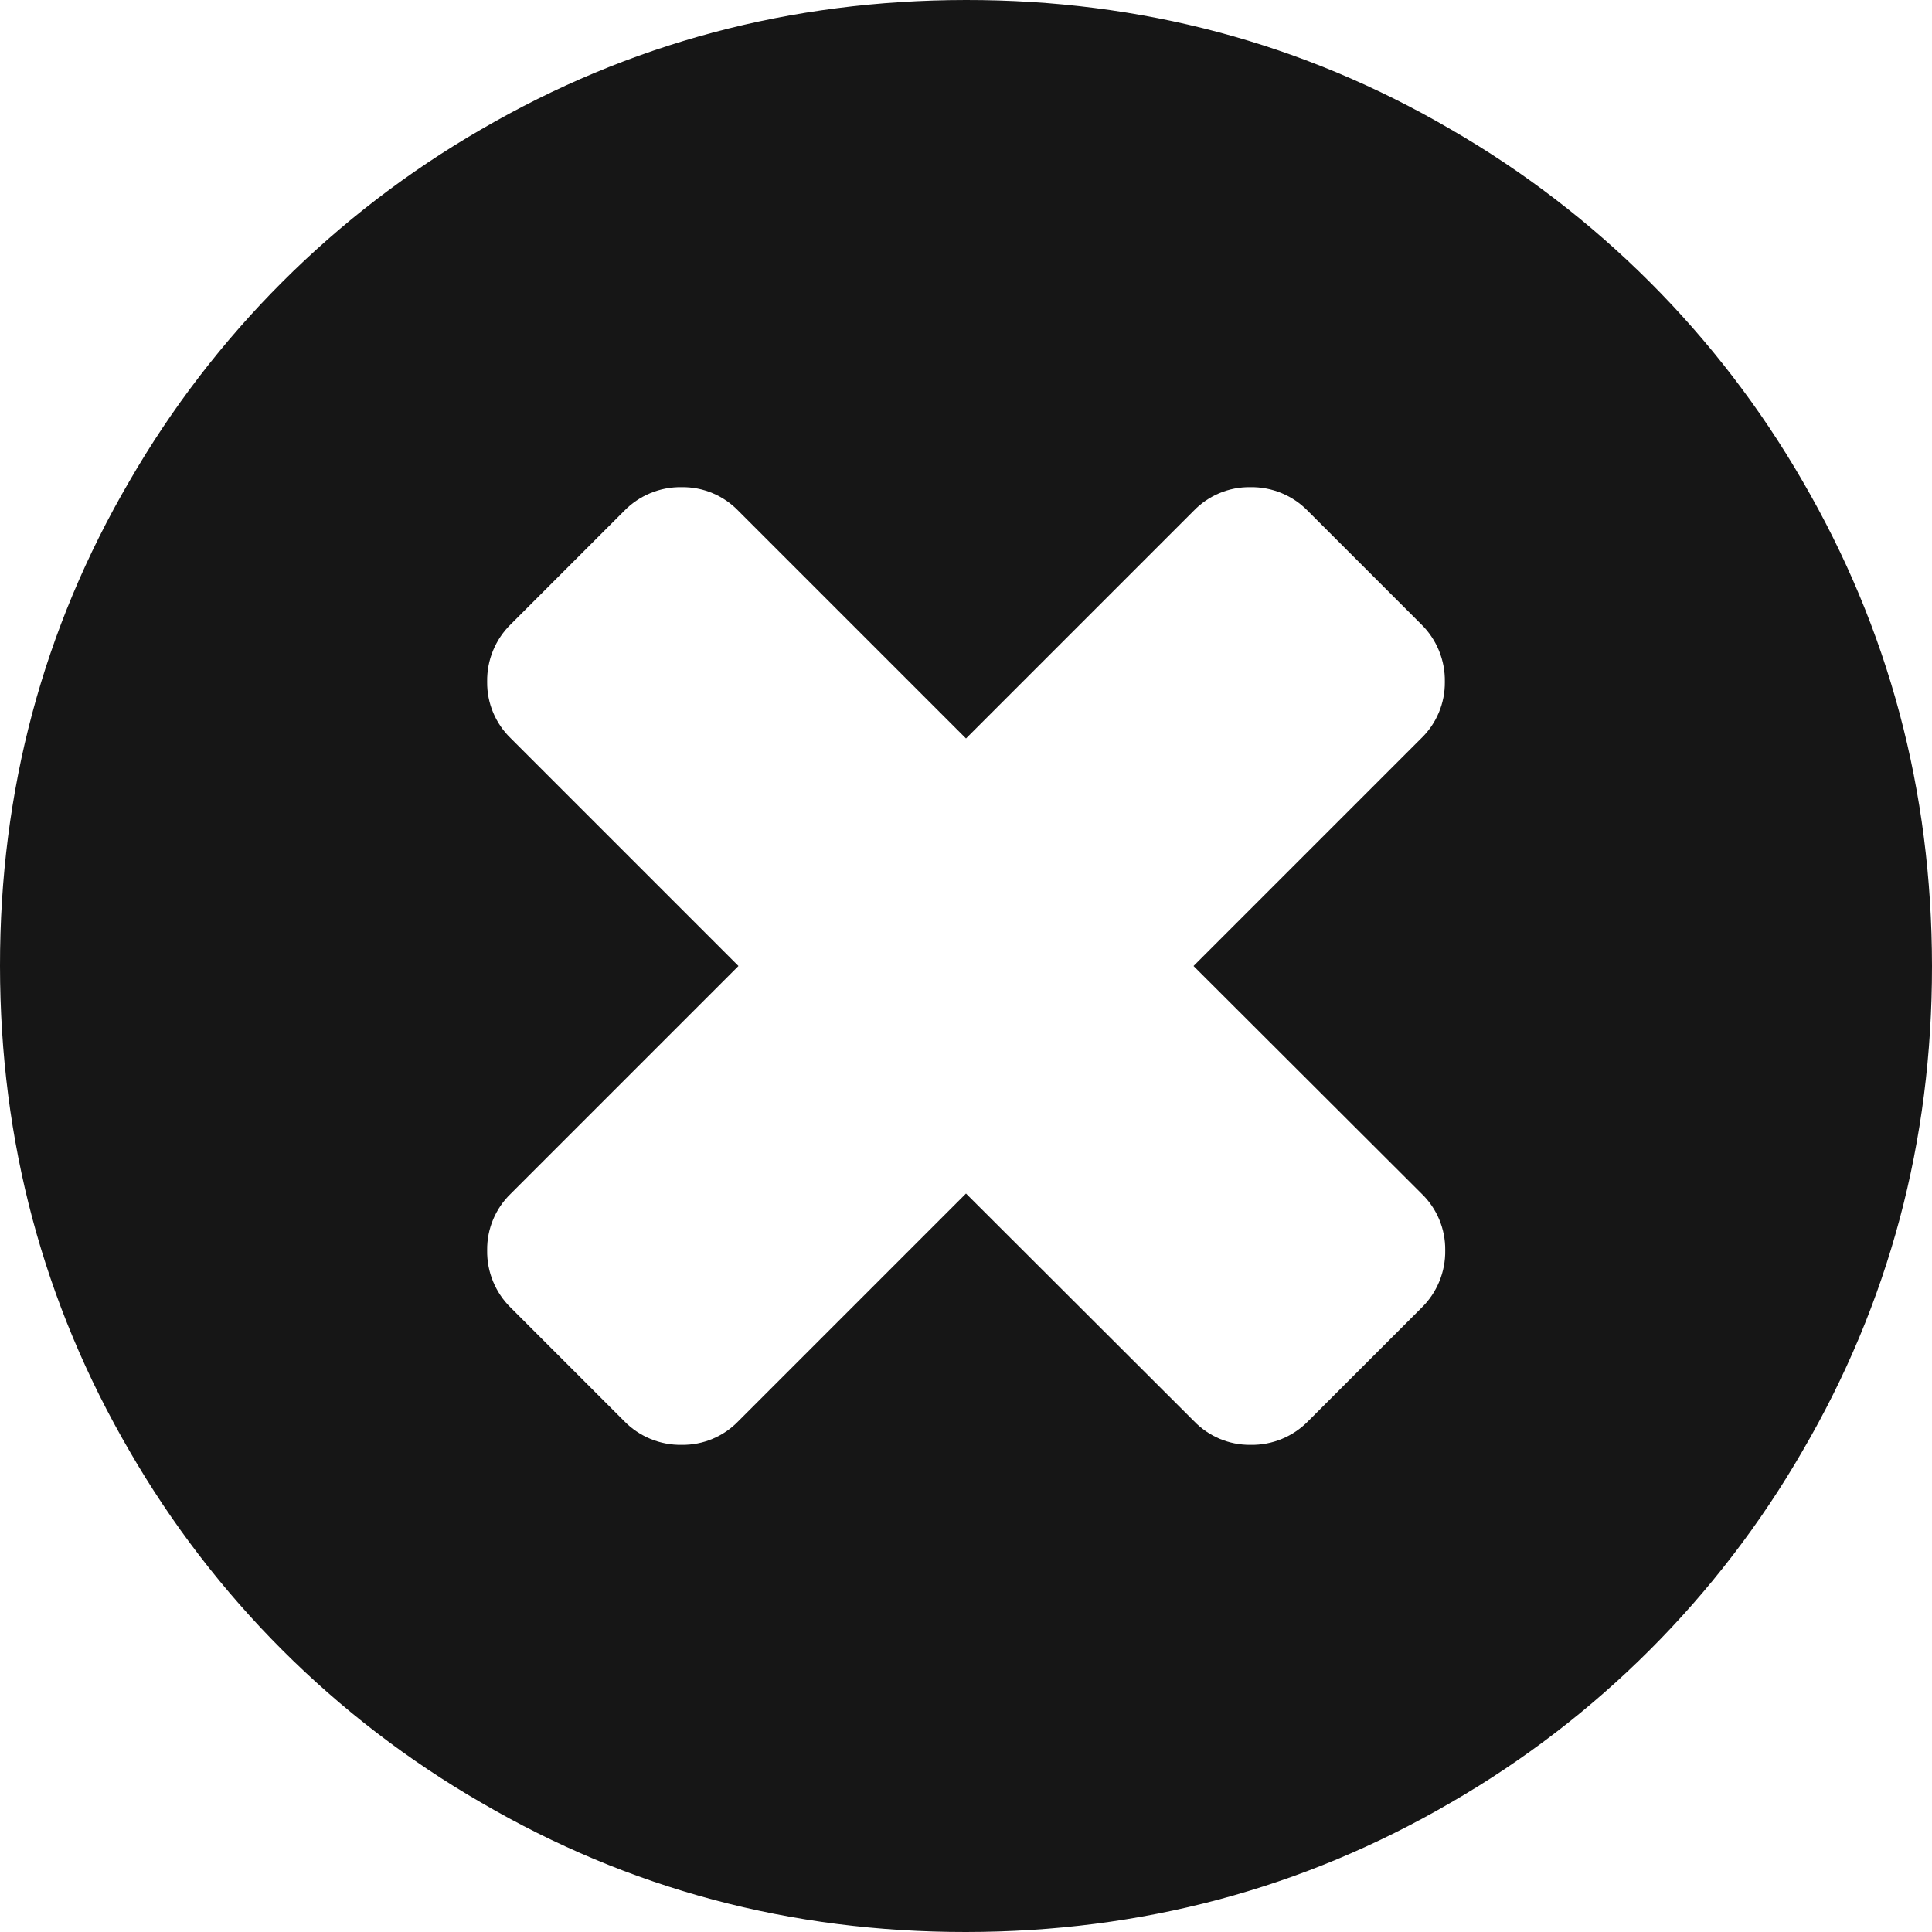
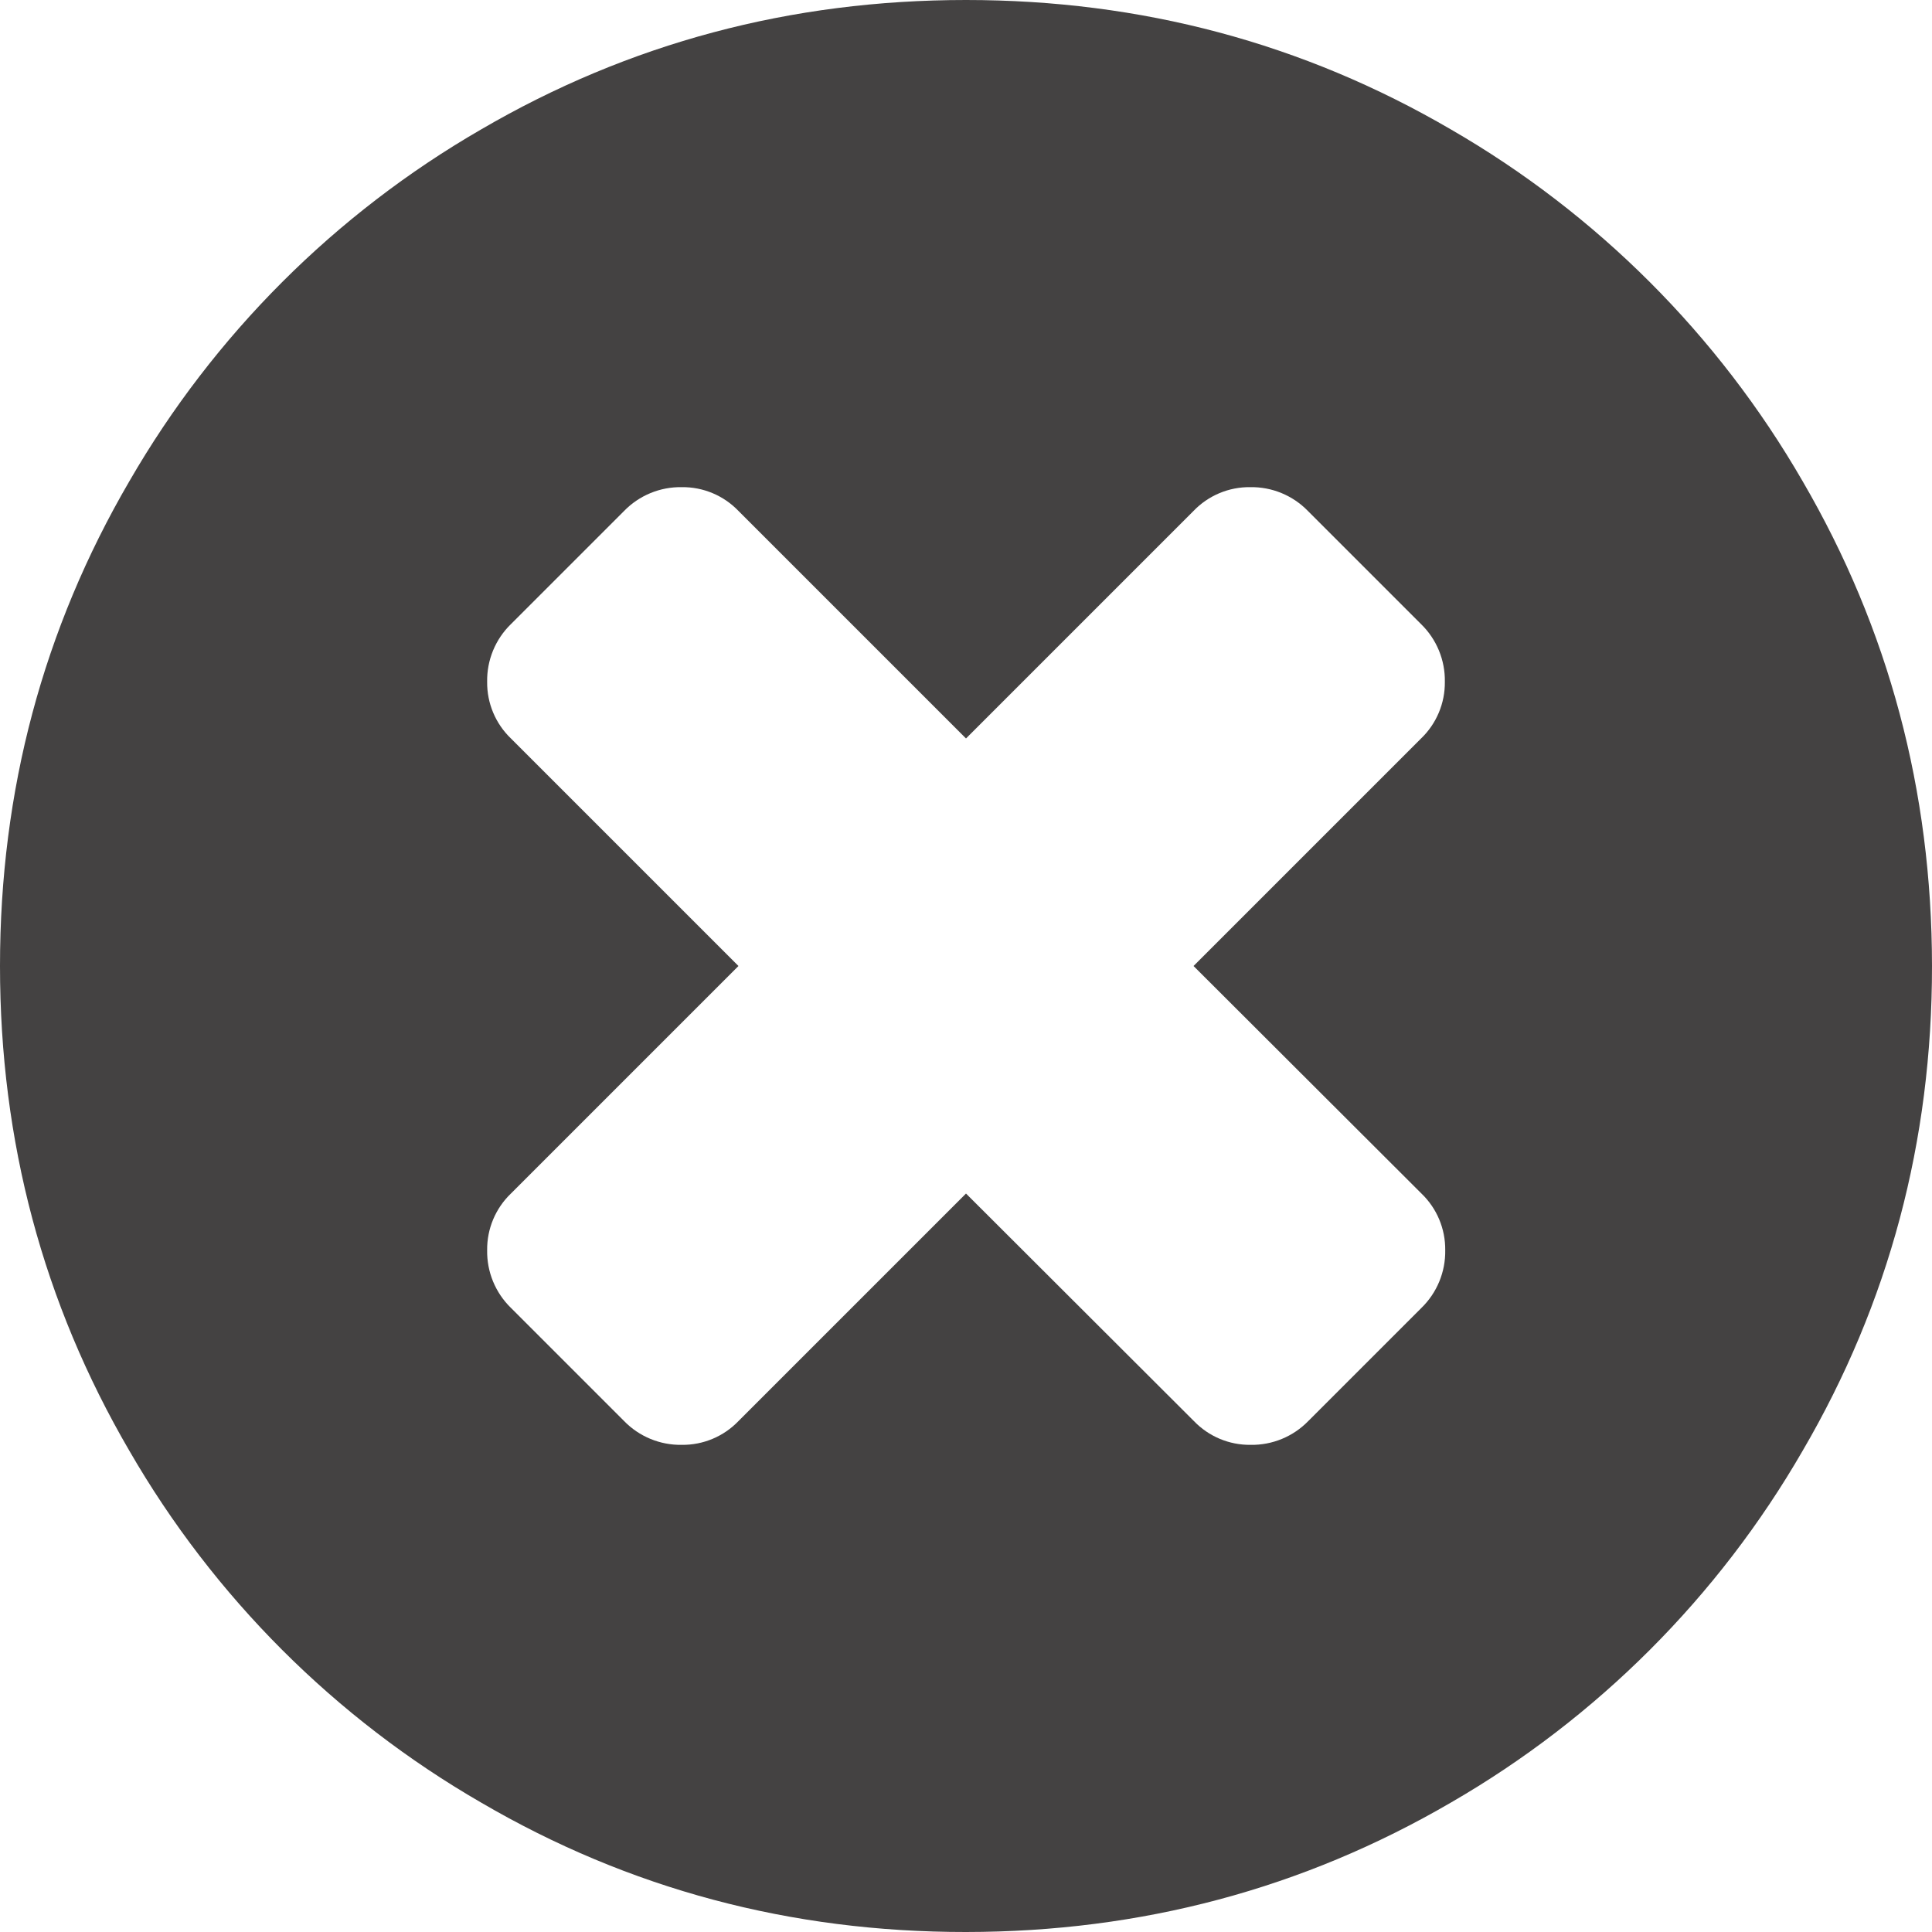
<svg xmlns="http://www.w3.org/2000/svg" id="Capa_1" data-name="Capa 1" viewBox="0 0 512 512">
  <defs>
-     <style>.cls-1{fill:#161616;}</style>
+     <style>.cls-1{fill:#444242;}</style>
  </defs>
-   <path class="cls-1" d="M477.7,127.5a254.78,254.78,0,0,0-93.2-93.2Q325.7-.05,256,0T127.5,34.3a254.78,254.78,0,0,0-93.2,93.2Q-.05,186.3,0,256T34.3,384.5a254.78,254.78,0,0,0,93.2,93.2Q186.3,512.05,256,512t128.5-34.3a254.78,254.78,0,0,0,93.2-93.2Q512.05,325.7,512,256T477.7,127.5Zm-101,188.8a20.48,20.48,0,0,1,6.3,15,20.83,20.83,0,0,1-6.3,15.3l-30,30a20.83,20.83,0,0,1-15.3,6.3,20.48,20.48,0,0,1-15-6.3L256,316.3l-60.3,60.3a20.48,20.48,0,0,1-15,6.3,20.83,20.83,0,0,1-15.3-6.3l-30-30a20.83,20.83,0,0,1-6.3-15.3,20.48,20.48,0,0,1,6.3-15L195.7,256l-60.3-60.3a20.48,20.48,0,0,1-6.3-15,20.83,20.83,0,0,1,6.3-15.3l30-30a20.83,20.83,0,0,1,15.3-6.3,20.48,20.48,0,0,1,15,6.3L256,195.7l60.3-60.3a20.48,20.48,0,0,1,15-6.3,20.83,20.83,0,0,1,15.3,6.3l30,30a20.83,20.83,0,0,1,6.3,15.3,20.48,20.48,0,0,1-6.3,15L316.3,256Z" />
+   <path class="cls-1" d="M477.7,127.5a254.78,254.78,0,0,0-93.2-93.2Q325.7,0,256,0T127.5,34.3a254.78,254.78,0,0,0-93.2,93.2Q0,186.3,0,256T34.3,384.5a254.78,254.78,0,0,0,93.2,93.2Q186.3,512.05,256,512t128.5-34.3a254.78,254.78,0,0,0,93.2-93.2Q512.05,325.7,512,256T477.7,127.5Zm-101,188.8a20.48,20.48,0,0,1,6.3,15,20.83,20.83,0,0,1-6.3,15.3l-30,30a20.83,20.83,0,0,1-15.3,6.3,20.48,20.48,0,0,1-15-6.3L256,316.3l-60.3,60.3a20.48,20.48,0,0,1-15,6.3,20.83,20.83,0,0,1-15.3-6.3l-30-30a20.83,20.83,0,0,1-6.3-15.3,20.48,20.48,0,0,1,6.3-15L195.7,256l-60.3-60.3a20.48,20.48,0,0,1-6.3-15,20.83,20.83,0,0,1,6.3-15.3l30-30a20.83,20.83,0,0,1,15.3-6.3,20.48,20.48,0,0,1,15,6.3L256,195.7l60.3-60.3a20.48,20.48,0,0,1,15-6.3,20.83,20.83,0,0,1,15.3,6.3l30,30a20.83,20.83,0,0,1,6.3,15.3,20.48,20.48,0,0,1-6.3,15L316.3,256Z" transform="translate(0 0)" />
</svg>
